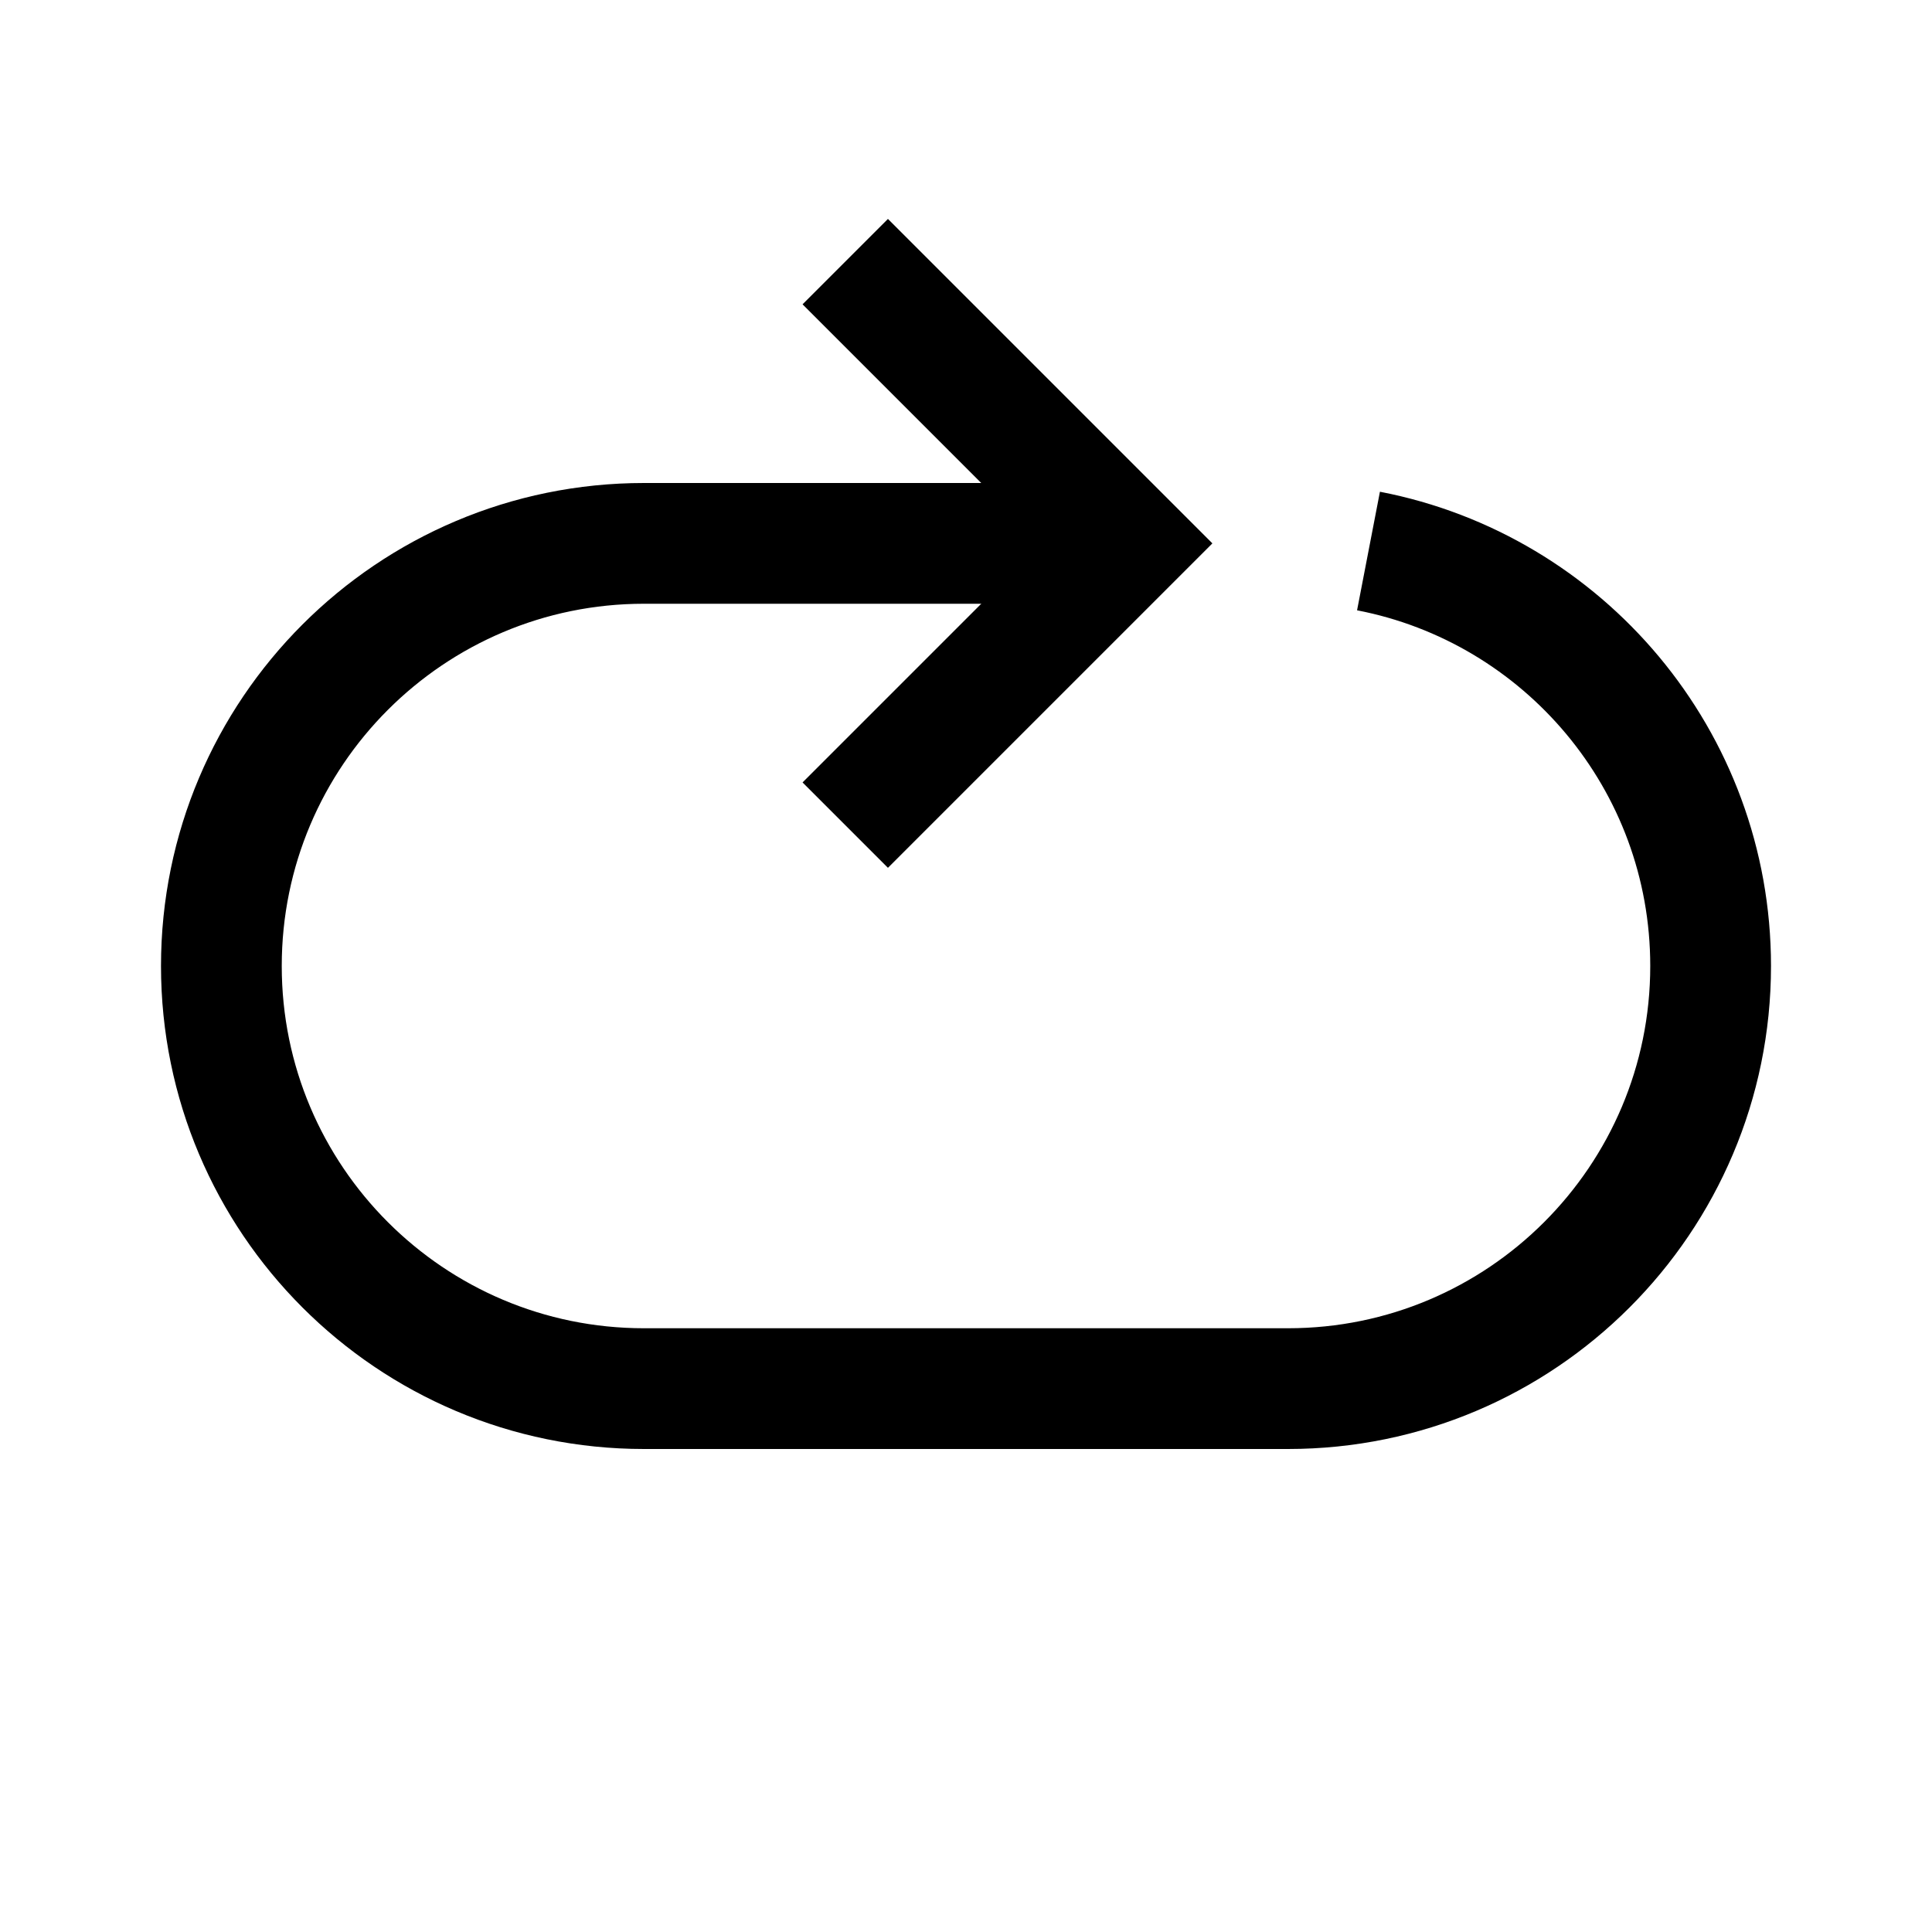
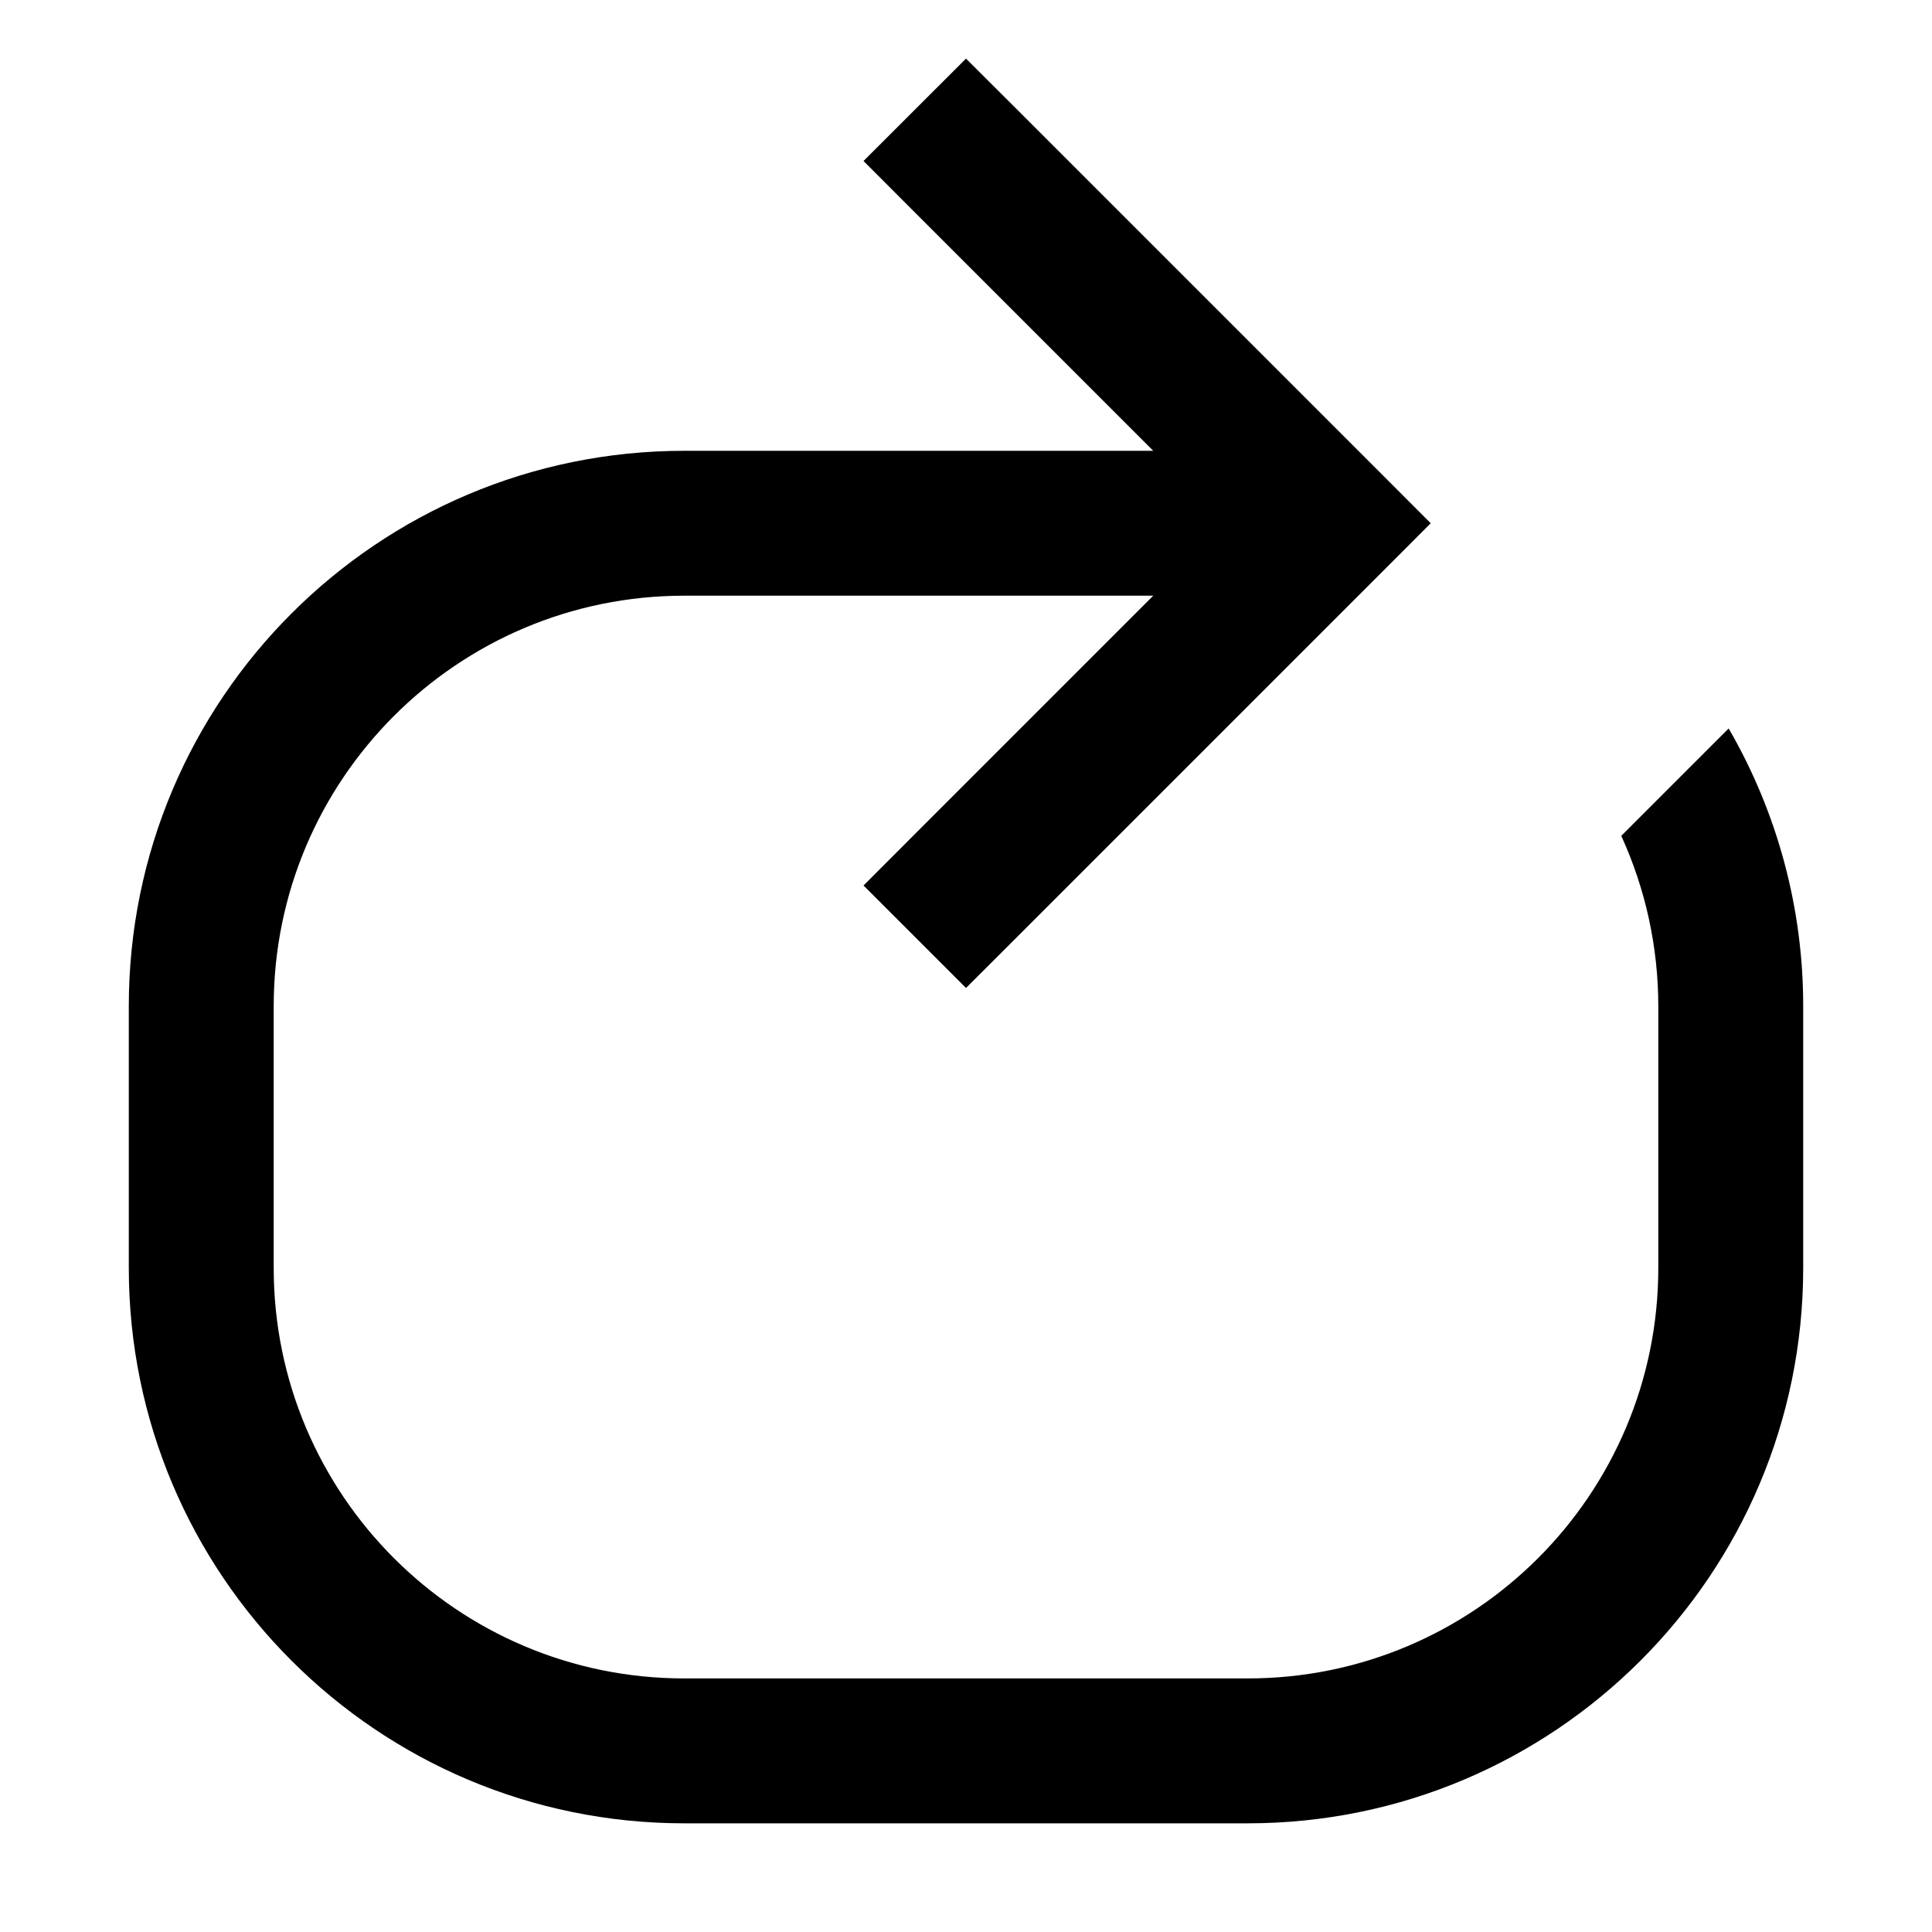
- <svg xmlns="http://www.w3.org/2000/svg" width="24" height="24" viewBox="0 0 24 24" fill="none">
-   <path d="M10.5 10.25L14 6.75L10.5 3.25" stroke="currentColor" stroke-width="1.5" />
-   <path d="M14 6.75H8C5.101 6.75 2.75 9.101 2.75 12C2.75 14.899 5.101 17.25 8 17.25H16C18.899 17.25 21.25 14.899 21.25 12C21.25 9.442 19.421 7.312 17 6.845" stroke="currentColor" stroke-width="1.5" />
+ <svg xmlns="http://www.w3.org/2000/svg" viewBox="0 0 24 24" fill="currentColor">
+   <path d="m12.637 1.363 4.5 4.5.636.637-.636.637-4.5 4.5-.637.636L10.727 11l.636-.637L14.326 7.4H8.5a5.1 5.1 0 0 0-5.1 5.1v3.25a5.1 5.1 0 0 0 5.1 5.1h7a5.1 5.1 0 0 0 5.1-5.1V12.5a5.1 5.1 0 0 0-.46-2.117l1.334-1.334A6.87 6.87 0 0 1 22.4 12.5v3.25a6.9 6.9 0 0 1-6.9 6.9h-7a6.9 6.9 0 0 1-6.9-6.9V12.5a6.9 6.9 0 0 1 6.9-6.9h5.826l-2.963-2.963L10.727 2 12 .728z" />
</svg>
